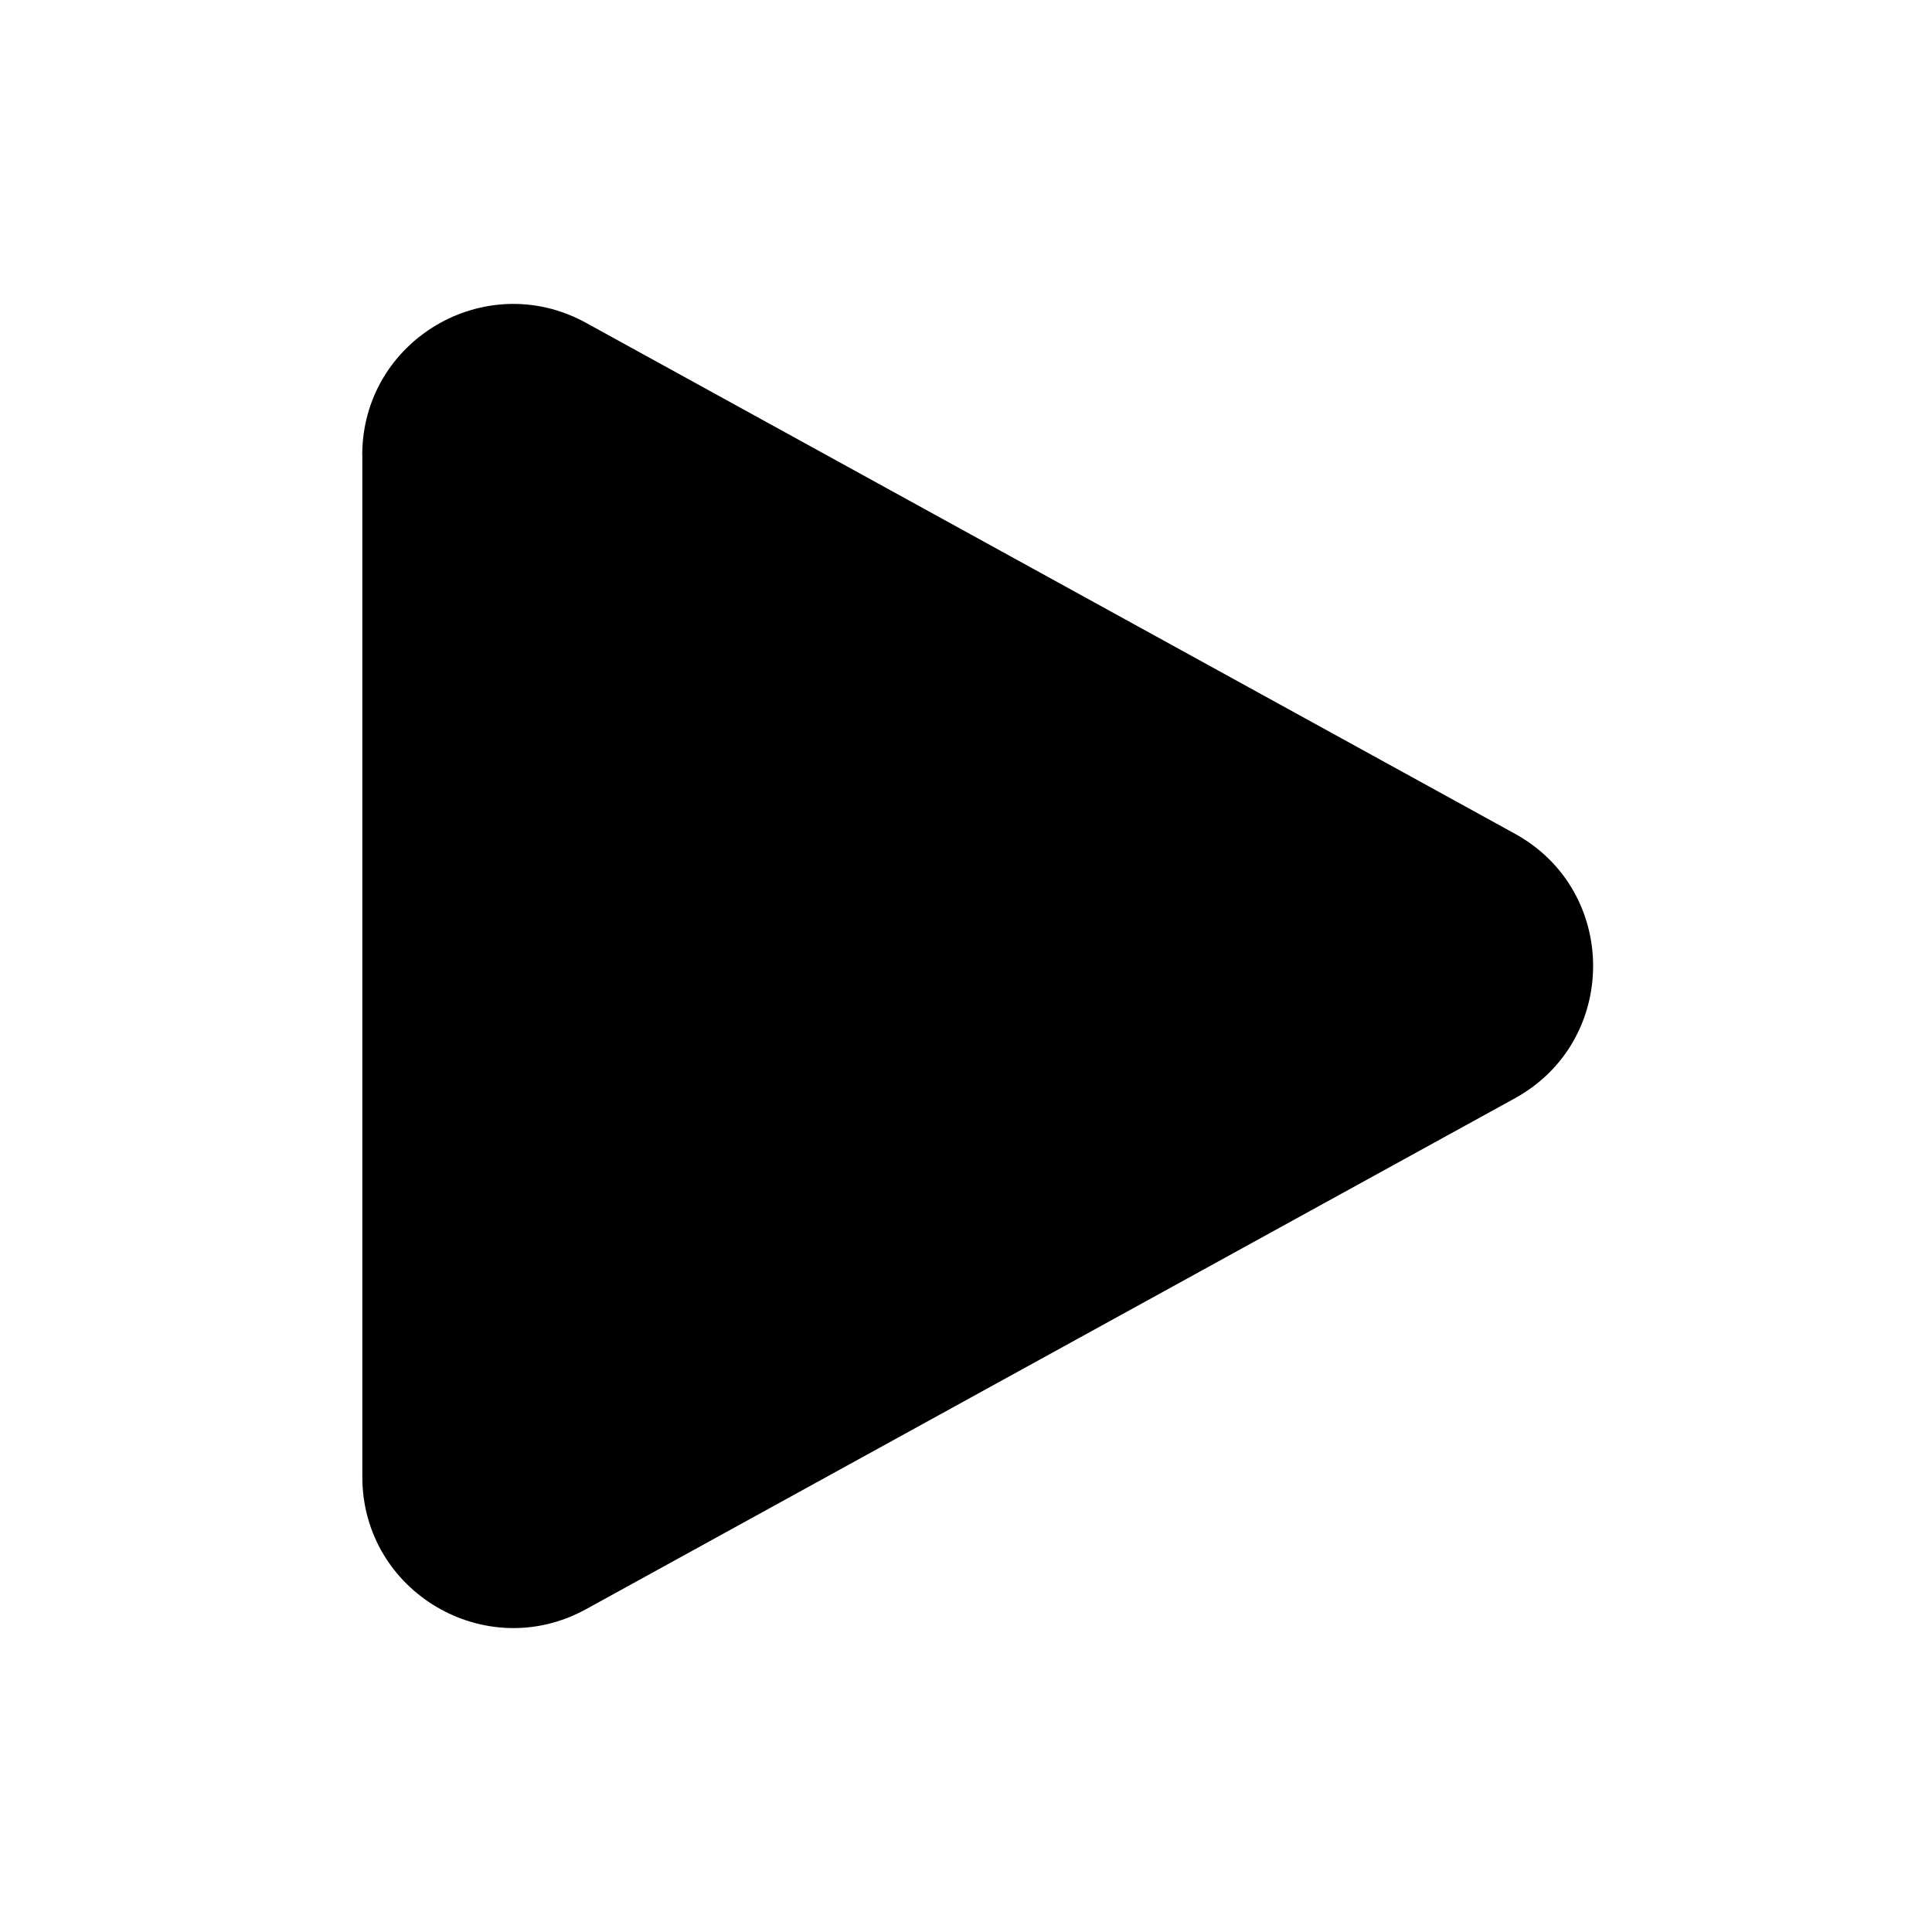
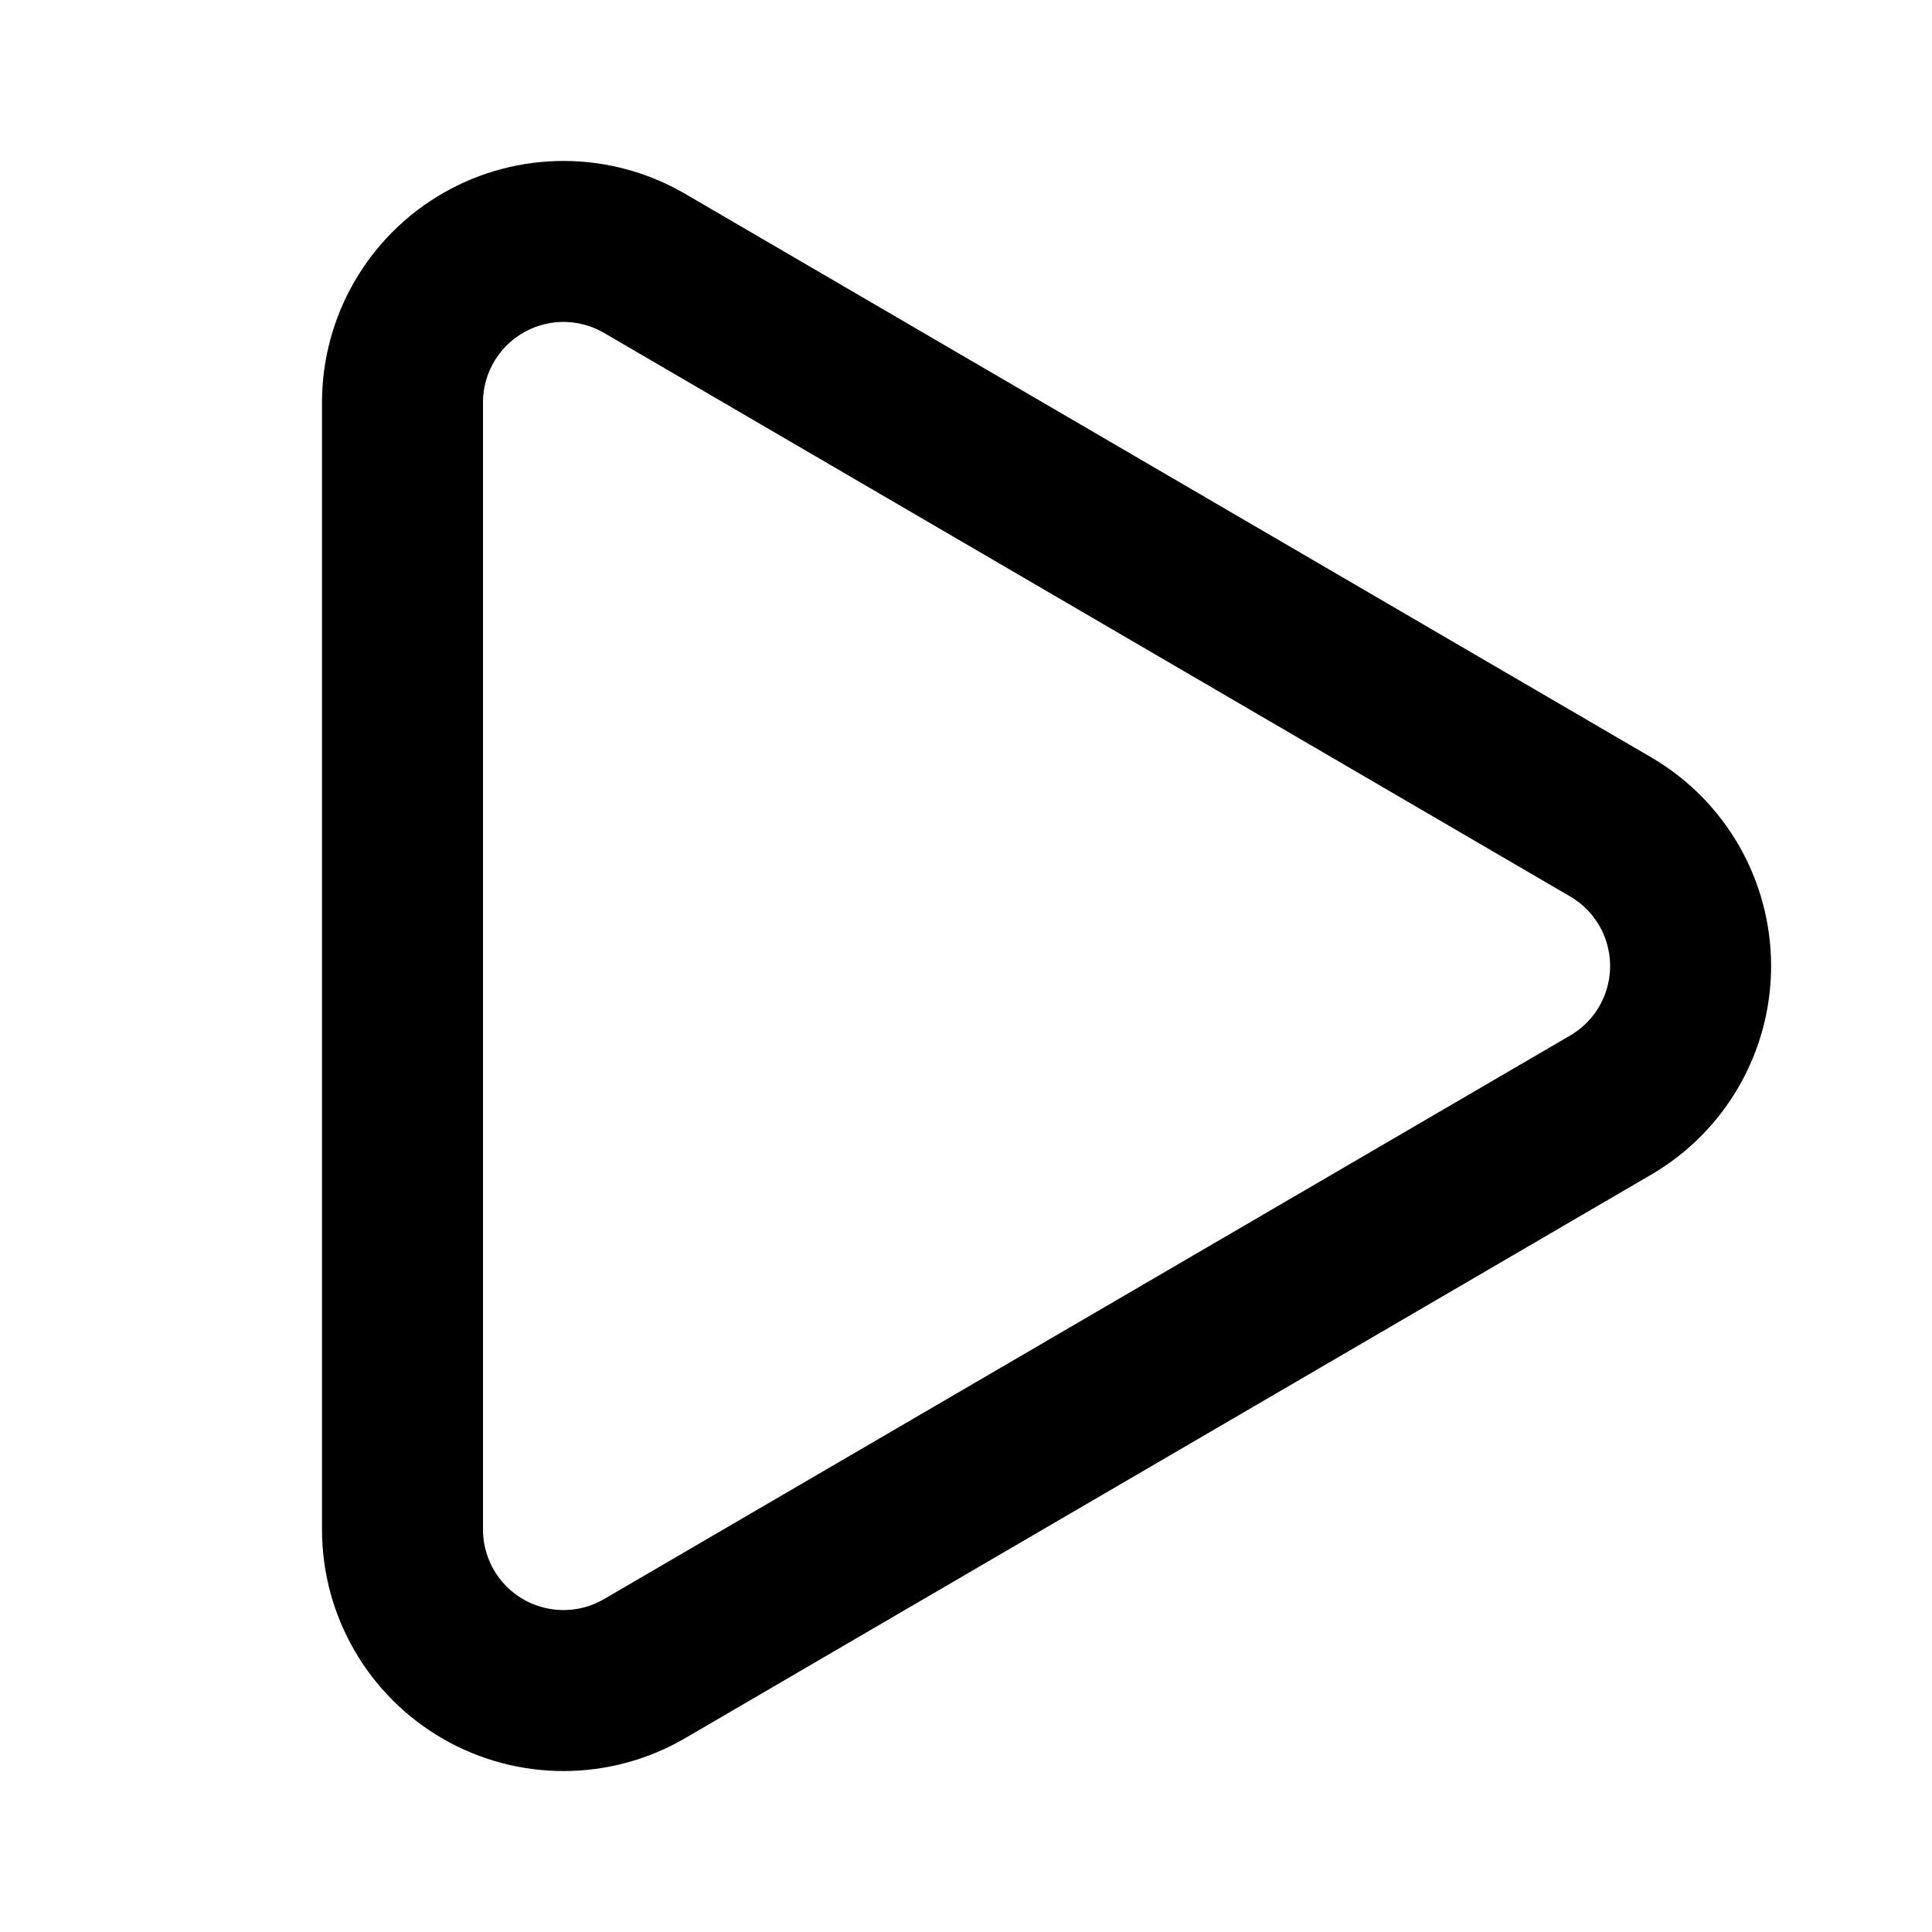
- <svg xmlns="http://www.w3.org/2000/svg" viewBox="0 0 24 24" fill="currentColor" class="size-6">
-   <path fill-rule="evenodd" d="M4.5 5.653c0-1.427 1.529-2.33 2.779-1.643l11.54 6.347c1.295.712 1.295 2.573 0 3.286L7.28 19.99c-1.25.687-2.779-.217-2.779-1.643V5.653Z" clip-rule="evenodd" />
+ <svg xmlns="http://www.w3.org/2000/svg" width="24" height="24" viewBox="0 0 24 24" fill="none" stroke="currentColor" stroke-width="2" stroke-linecap="round" stroke-linejoin="round">
+   <path d="M5 5a2 2 0 0 1 3.008-1.728l11.997 6.998a2 2 0 0 1 .003 3.458l-12 7A2 2 0 0 1 5 19z" />
</svg>
